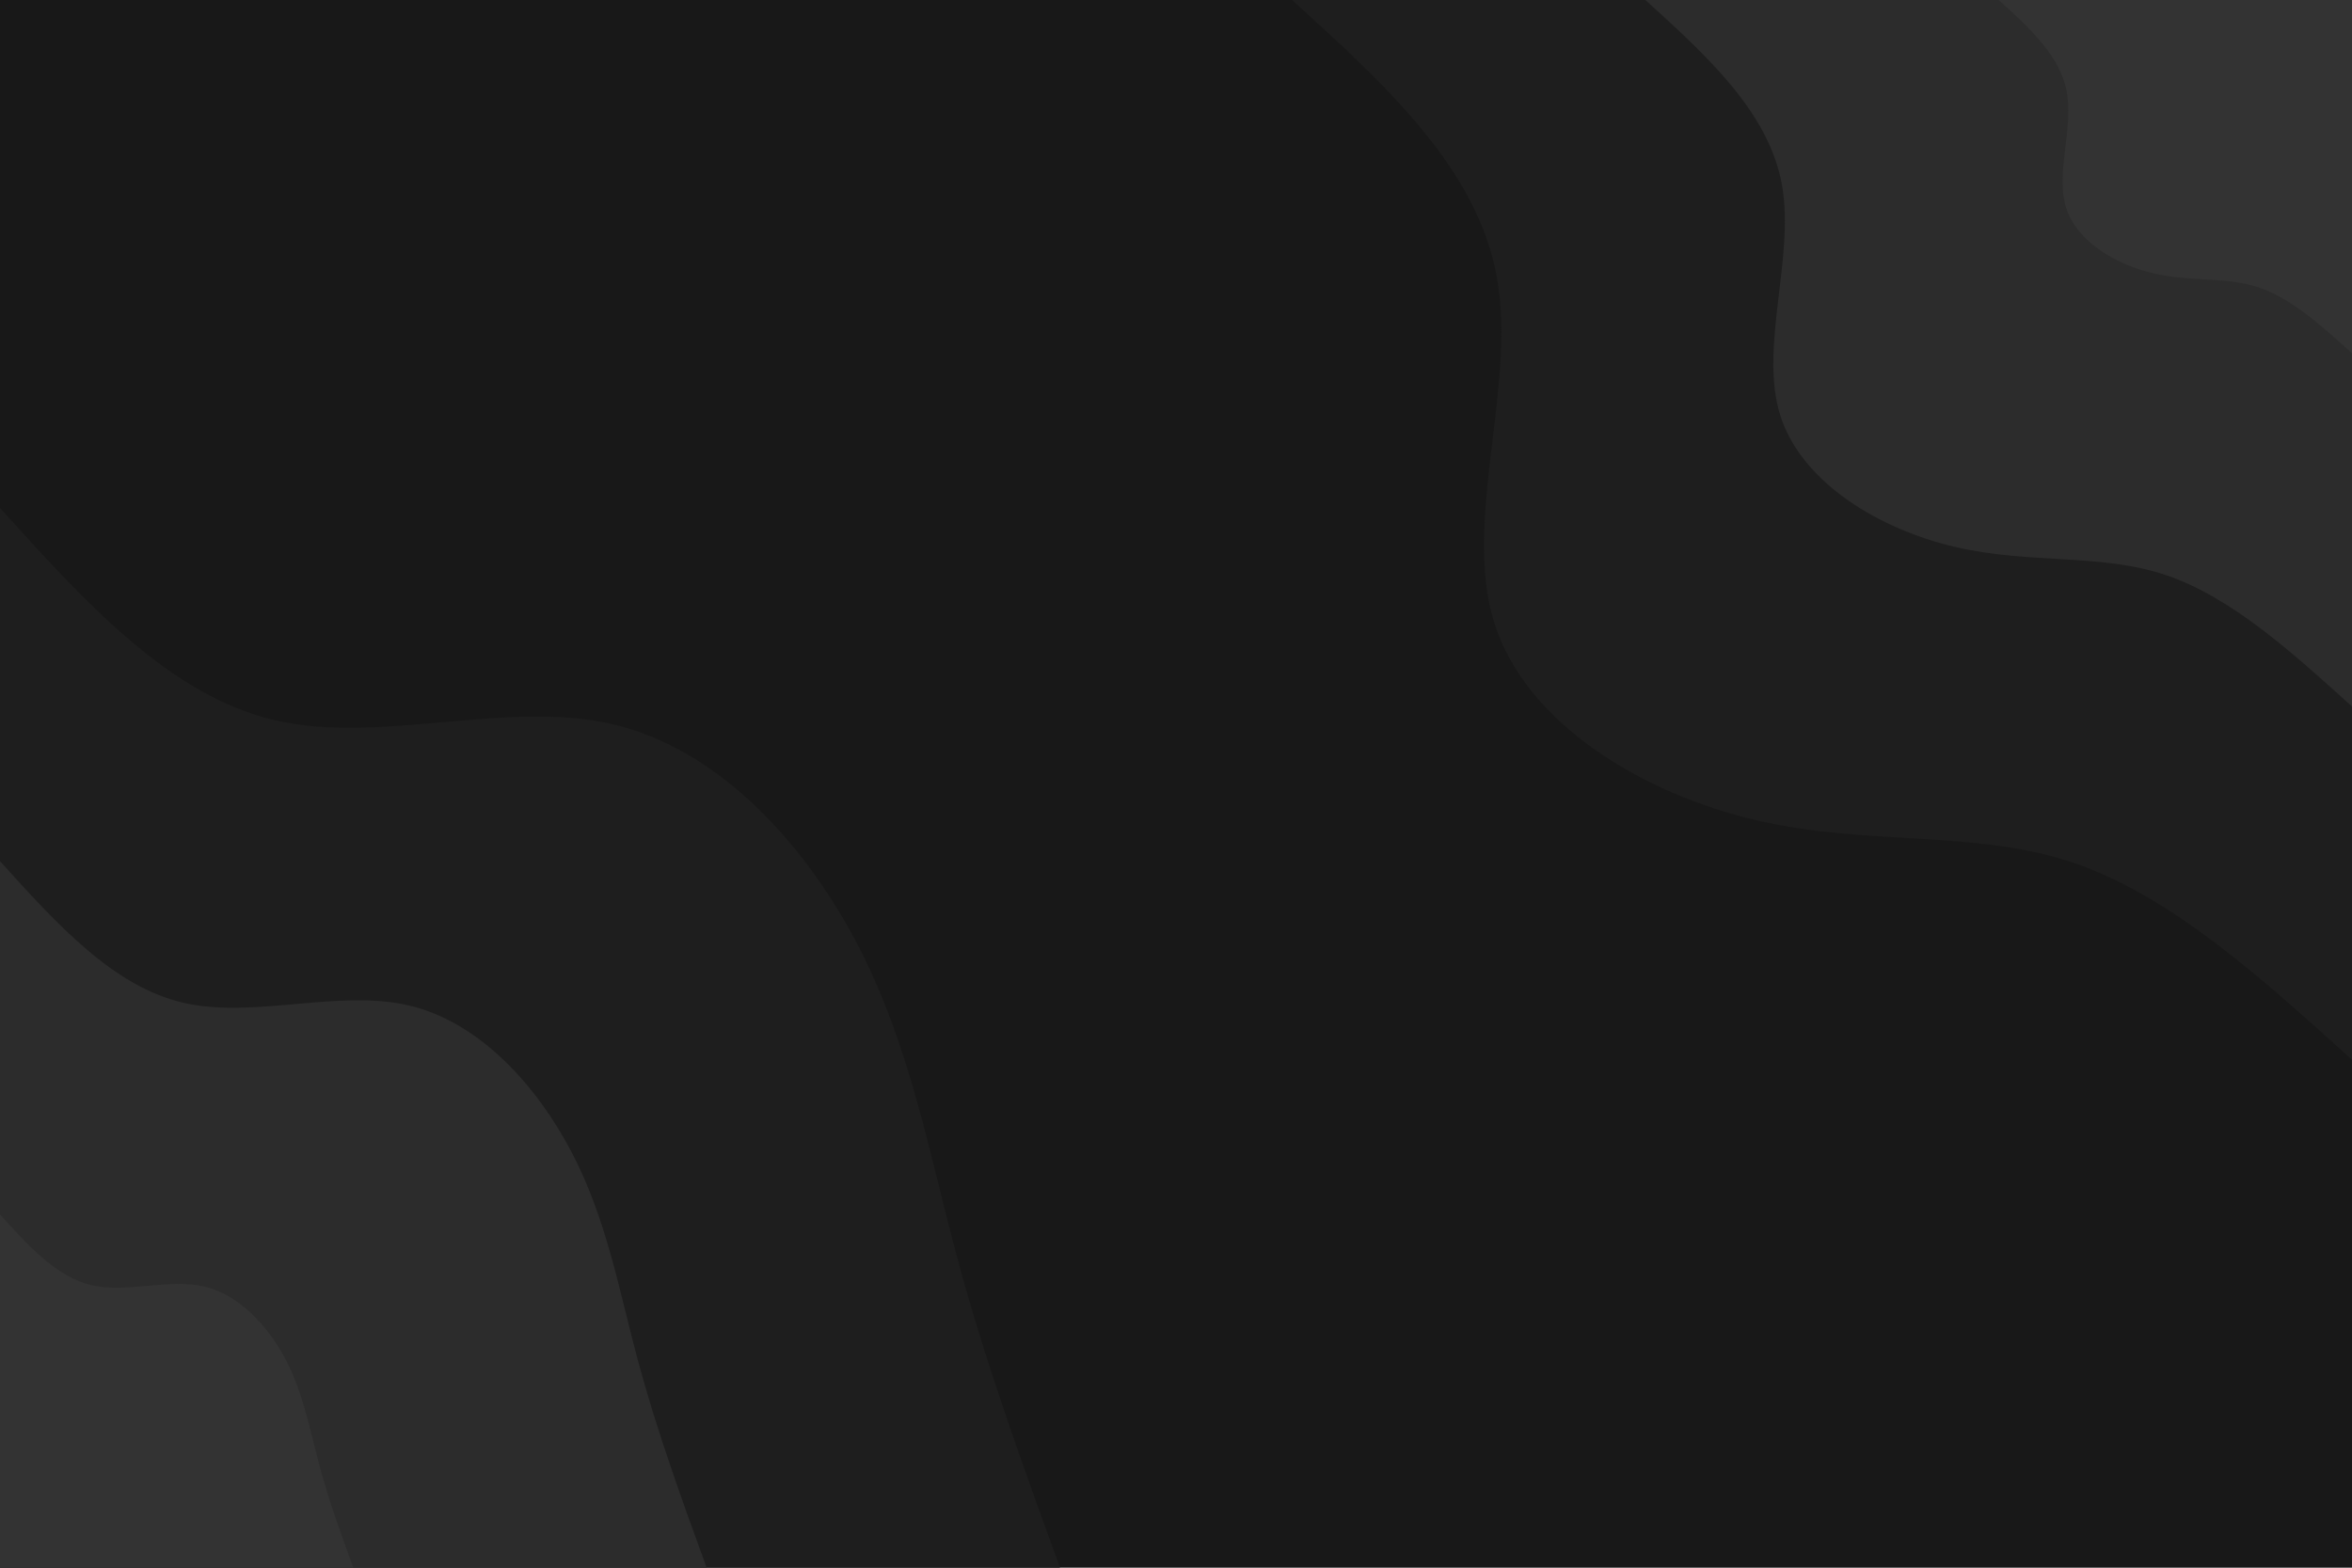
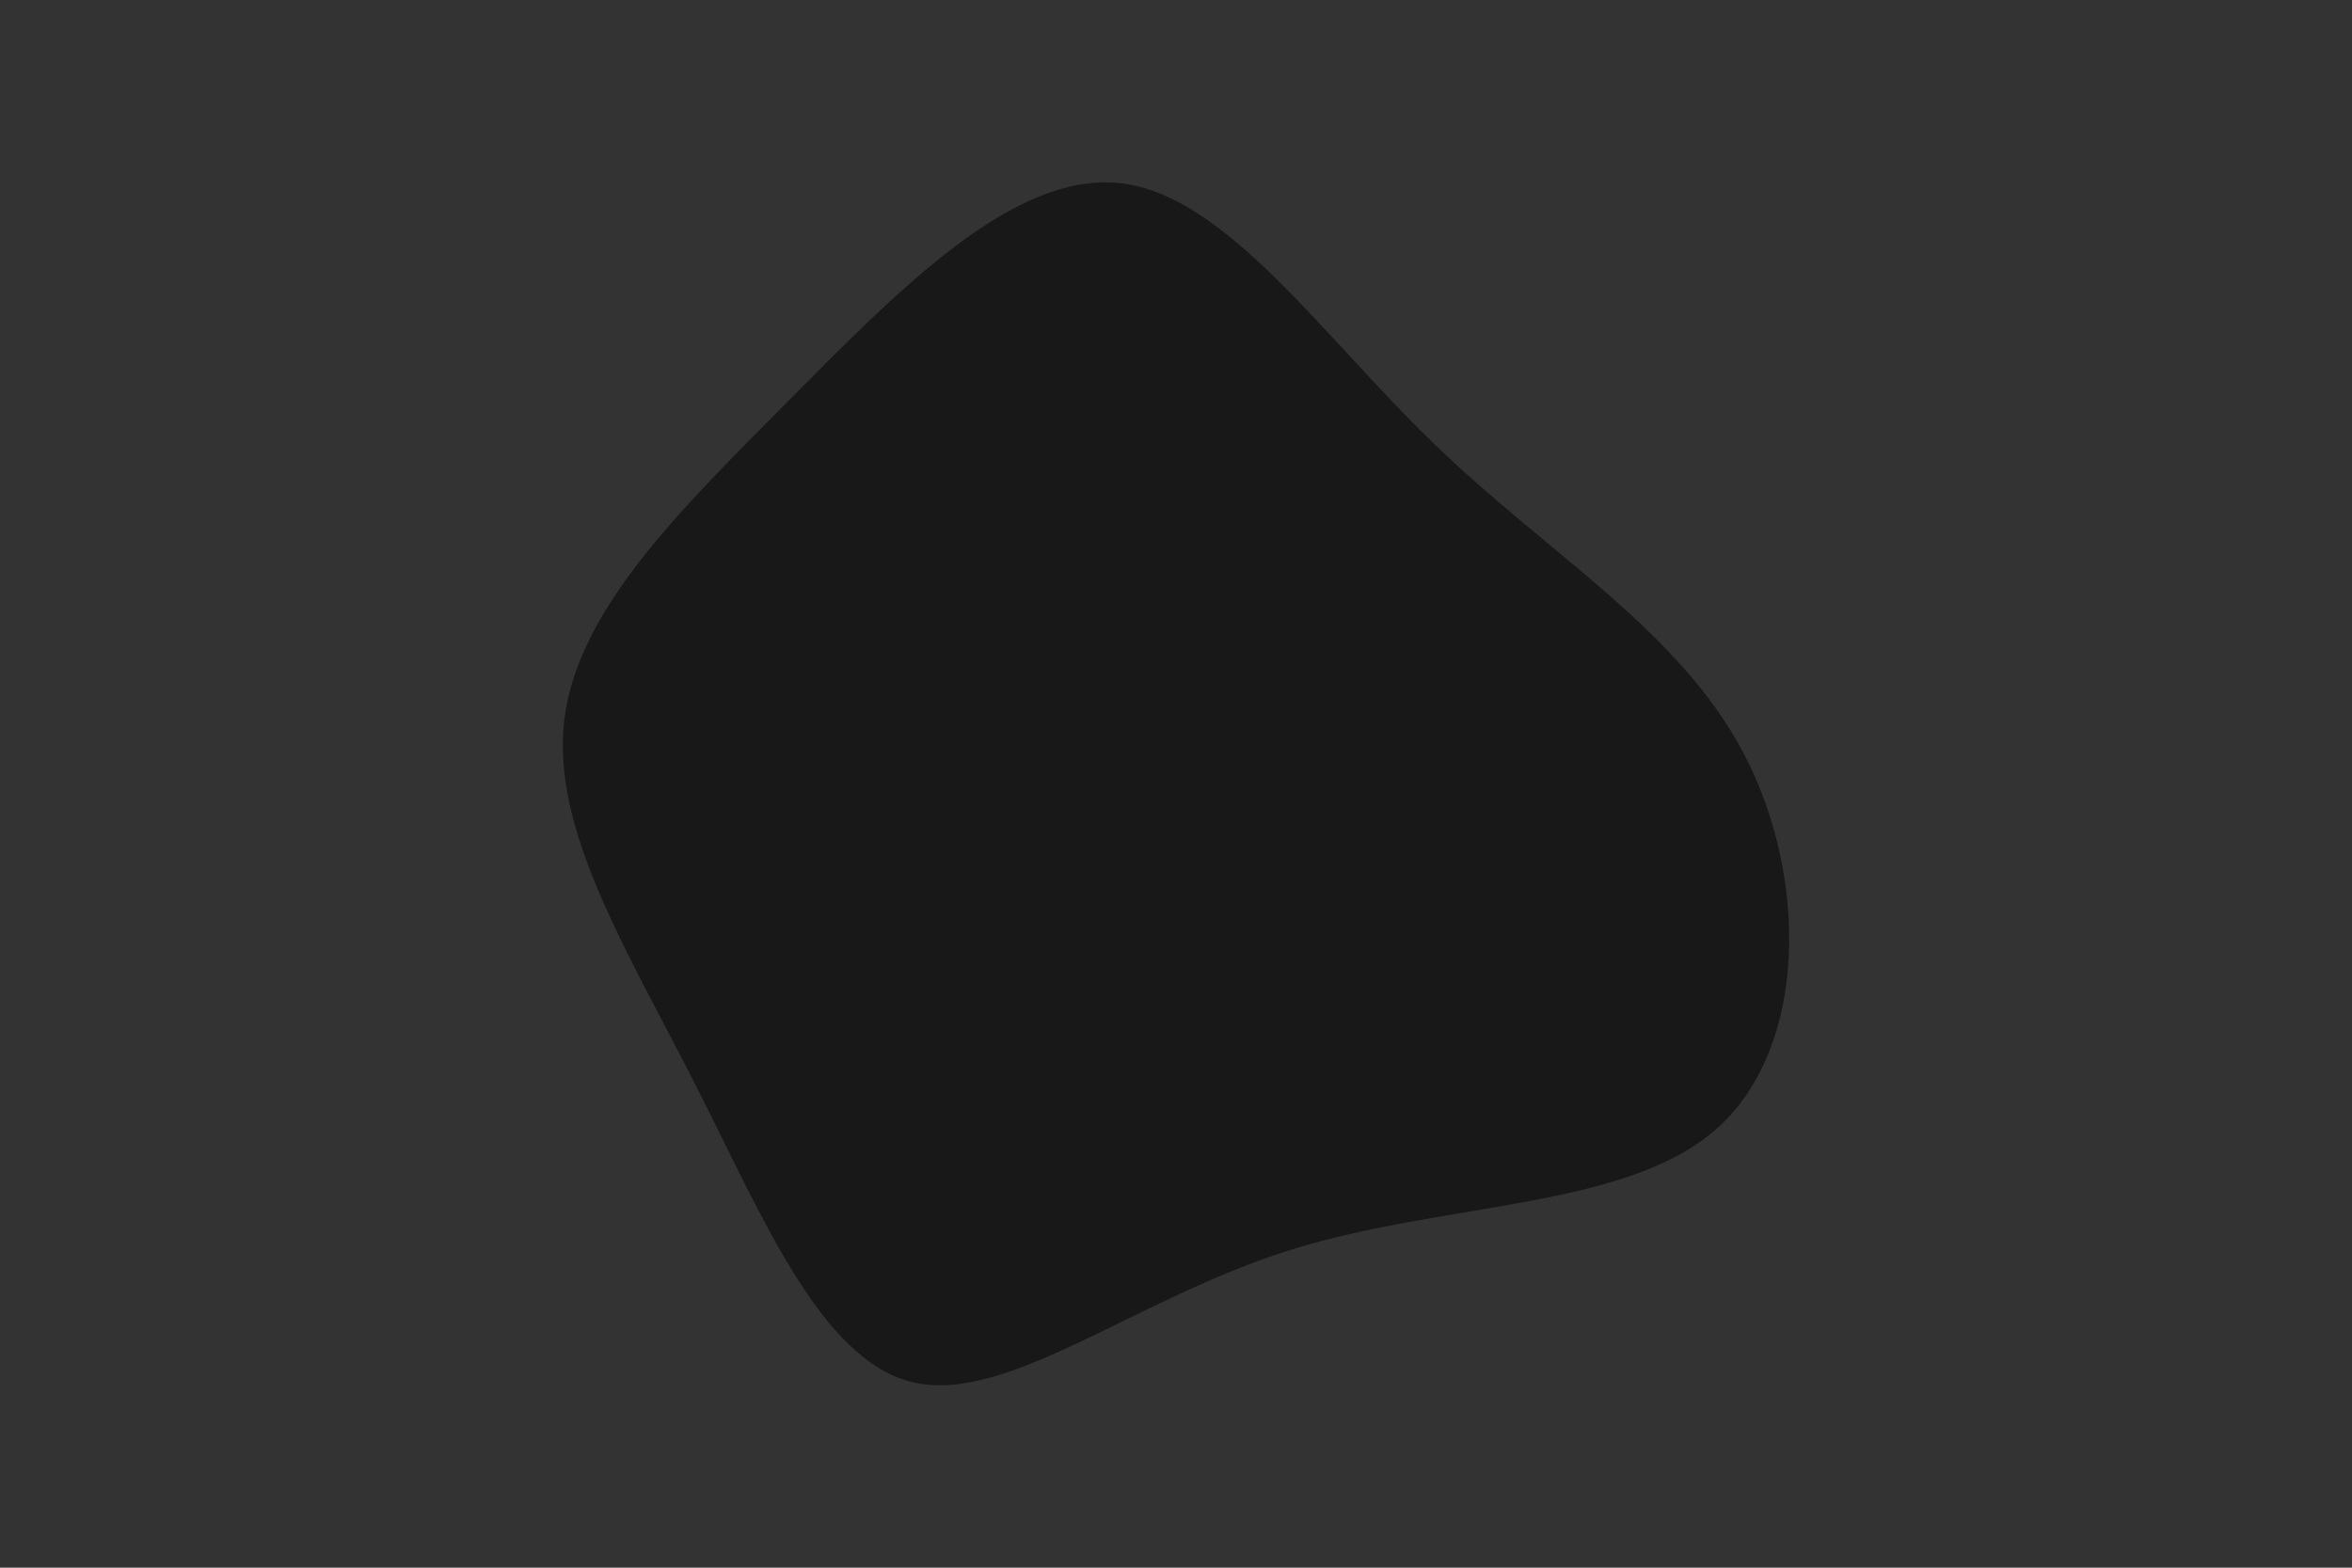
<svg xmlns="http://www.w3.org/2000/svg" id="visual" viewBox="0 0 900 600" width="900" height="600" version="1.1">
-   <rect x="0" y="0" width="900" height="600" fill="#181818" />
-   <defs>
-     <linearGradient id="grad1_0" x1="33.3%" y1="0%" x2="100%" y2="100%">
-       <stop offset="20%" stop-color="#333333" stop-opacity="1" />
-       <stop offset="80%" stop-color="#333333" stop-opacity="1" />
-     </linearGradient>
-   </defs>
-   <defs>
-     <linearGradient id="grad1_1" x1="33.3%" y1="0%" x2="100%" y2="100%">
-       <stop offset="20%" stop-color="#333333" stop-opacity="1" />
-       <stop offset="80%" stop-color="#252525" stop-opacity="1" />
-     </linearGradient>
-   </defs>
-   <defs>
-     <linearGradient id="grad1_2" x1="33.3%" y1="0%" x2="100%" y2="100%">
-       <stop offset="20%" stop-color="#181818" stop-opacity="1" />
-       <stop offset="80%" stop-color="#252525" stop-opacity="1" />
-     </linearGradient>
-   </defs>
-   <defs>
-     <linearGradient id="grad2_0" x1="0%" y1="0%" x2="66.7%" y2="100%">
-       <stop offset="20%" stop-color="#333333" stop-opacity="1" />
-       <stop offset="80%" stop-color="#333333" stop-opacity="1" />
-     </linearGradient>
-   </defs>
-   <defs>
-     <linearGradient id="grad2_1" x1="0%" y1="0%" x2="66.7%" y2="100%">
-       <stop offset="20%" stop-color="#252525" stop-opacity="1" />
-       <stop offset="80%" stop-color="#333333" stop-opacity="1" />
-     </linearGradient>
-   </defs>
-   <defs>
-     <linearGradient id="grad2_2" x1="0%" y1="0%" x2="66.7%" y2="100%">
-       <stop offset="20%" stop-color="#252525" stop-opacity="1" />
-       <stop offset="80%" stop-color="#181818" stop-opacity="1" />
-     </linearGradient>
-   </defs>
-   <g transform="translate(900, 0)">
-     <path d="M0 405.6C-34.8 374.1 -69.6 342.6 -107.2 330C-144.9 317.5 -185.3 323.9 -228.1 313.9C-270.8 303.9 -315.9 277.4 -328.2 238.4C-340.4 199.5 -319.7 148.1 -327.2 106.3C-334.6 64.5 -370.1 32.2 -405.6 0L0 0Z" fill="#1e1e1e" />
-     <path d="M0 270.4C-23.2 249.4 -46.4 228.4 -71.5 220C-96.6 211.7 -123.5 216 -152 209.3C-180.6 202.6 -210.6 184.9 -218.8 158.9C-226.9 133 -213.2 98.7 -218.1 70.9C-223.1 43 -246.7 21.5 -270.4 0L0 0Z" fill="#2c2c2c" />
-     <path d="M0 135.2C-11.6 124.7 -23.2 114.2 -35.7 110C-48.3 105.8 -61.8 108 -76 104.6C-90.3 101.3 -105.3 92.5 -109.4 79.5C-113.5 66.5 -106.6 49.4 -109.1 35.4C-111.5 21.5 -123.4 10.7 -135.2 0L0 0Z" fill="#333333" />
-   </g>
-   <g transform="translate(0, 600)">
-     <path d="M0 -405.6C32.5 -369.6 65 -333.6 105.4 -324.3C145.7 -315 193.9 -332.3 234.5 -322.8C275.1 -313.3 308.1 -277 328.2 -238.4C348.2 -199.9 355.4 -159.1 366.2 -119C376.9 -78.9 391.3 -39.4 405.6 0L0 0Z" fill="#1e1e1e" />
-     <path d="M0 -270.4C21.7 -246.4 43.3 -222.4 70.2 -216.2C97.2 -210 129.3 -221.5 156.4 -215.2C183.4 -208.9 205.4 -184.6 218.8 -158.9C232.2 -133.2 236.9 -106.1 244.1 -79.3C251.3 -52.6 260.8 -26.3 270.4 0L0 0Z" fill="#2c2c2c" />
-     <path d="M0 -135.2C10.8 -123.2 21.7 -111.2 35.1 -108.1C48.6 -105 64.6 -110.8 78.2 -107.6C91.7 -104.4 102.7 -92.3 109.4 -79.5C116.1 -66.6 118.5 -53 122.1 -39.7C125.6 -26.3 130.4 -13.1 135.2 0L0 0Z" fill="#333333" />
+   <rect x="0" y="0" width="900" height="600" fill="#333333" />
+   <g transform="translate(432.0102 315.899)">
+     <path d="M117.5 -145.3C160.8 -103.6 210.4 -74.7 235.2 -27.6C259.9 19.4 259.9 84.7 225.1 115.9C190.3 147 120.8 144 61.7 162.5C2.5 181.1 -46.3 221.1 -82 213.3C-117.7 205.5 -140.2 149.7 -166.1 98.9C-191.9 48 -221 1.9 -216.1 -40.2C-211.1 -82.3 -172.1 -120.4 -130.4 -162.4C-88.7 -204.4 -44.4 -250.2 -3.6 -245.8C37.1 -241.5 74.1 -187 117.5 -145.3" fill="#181818" />
  </g>
</svg>
